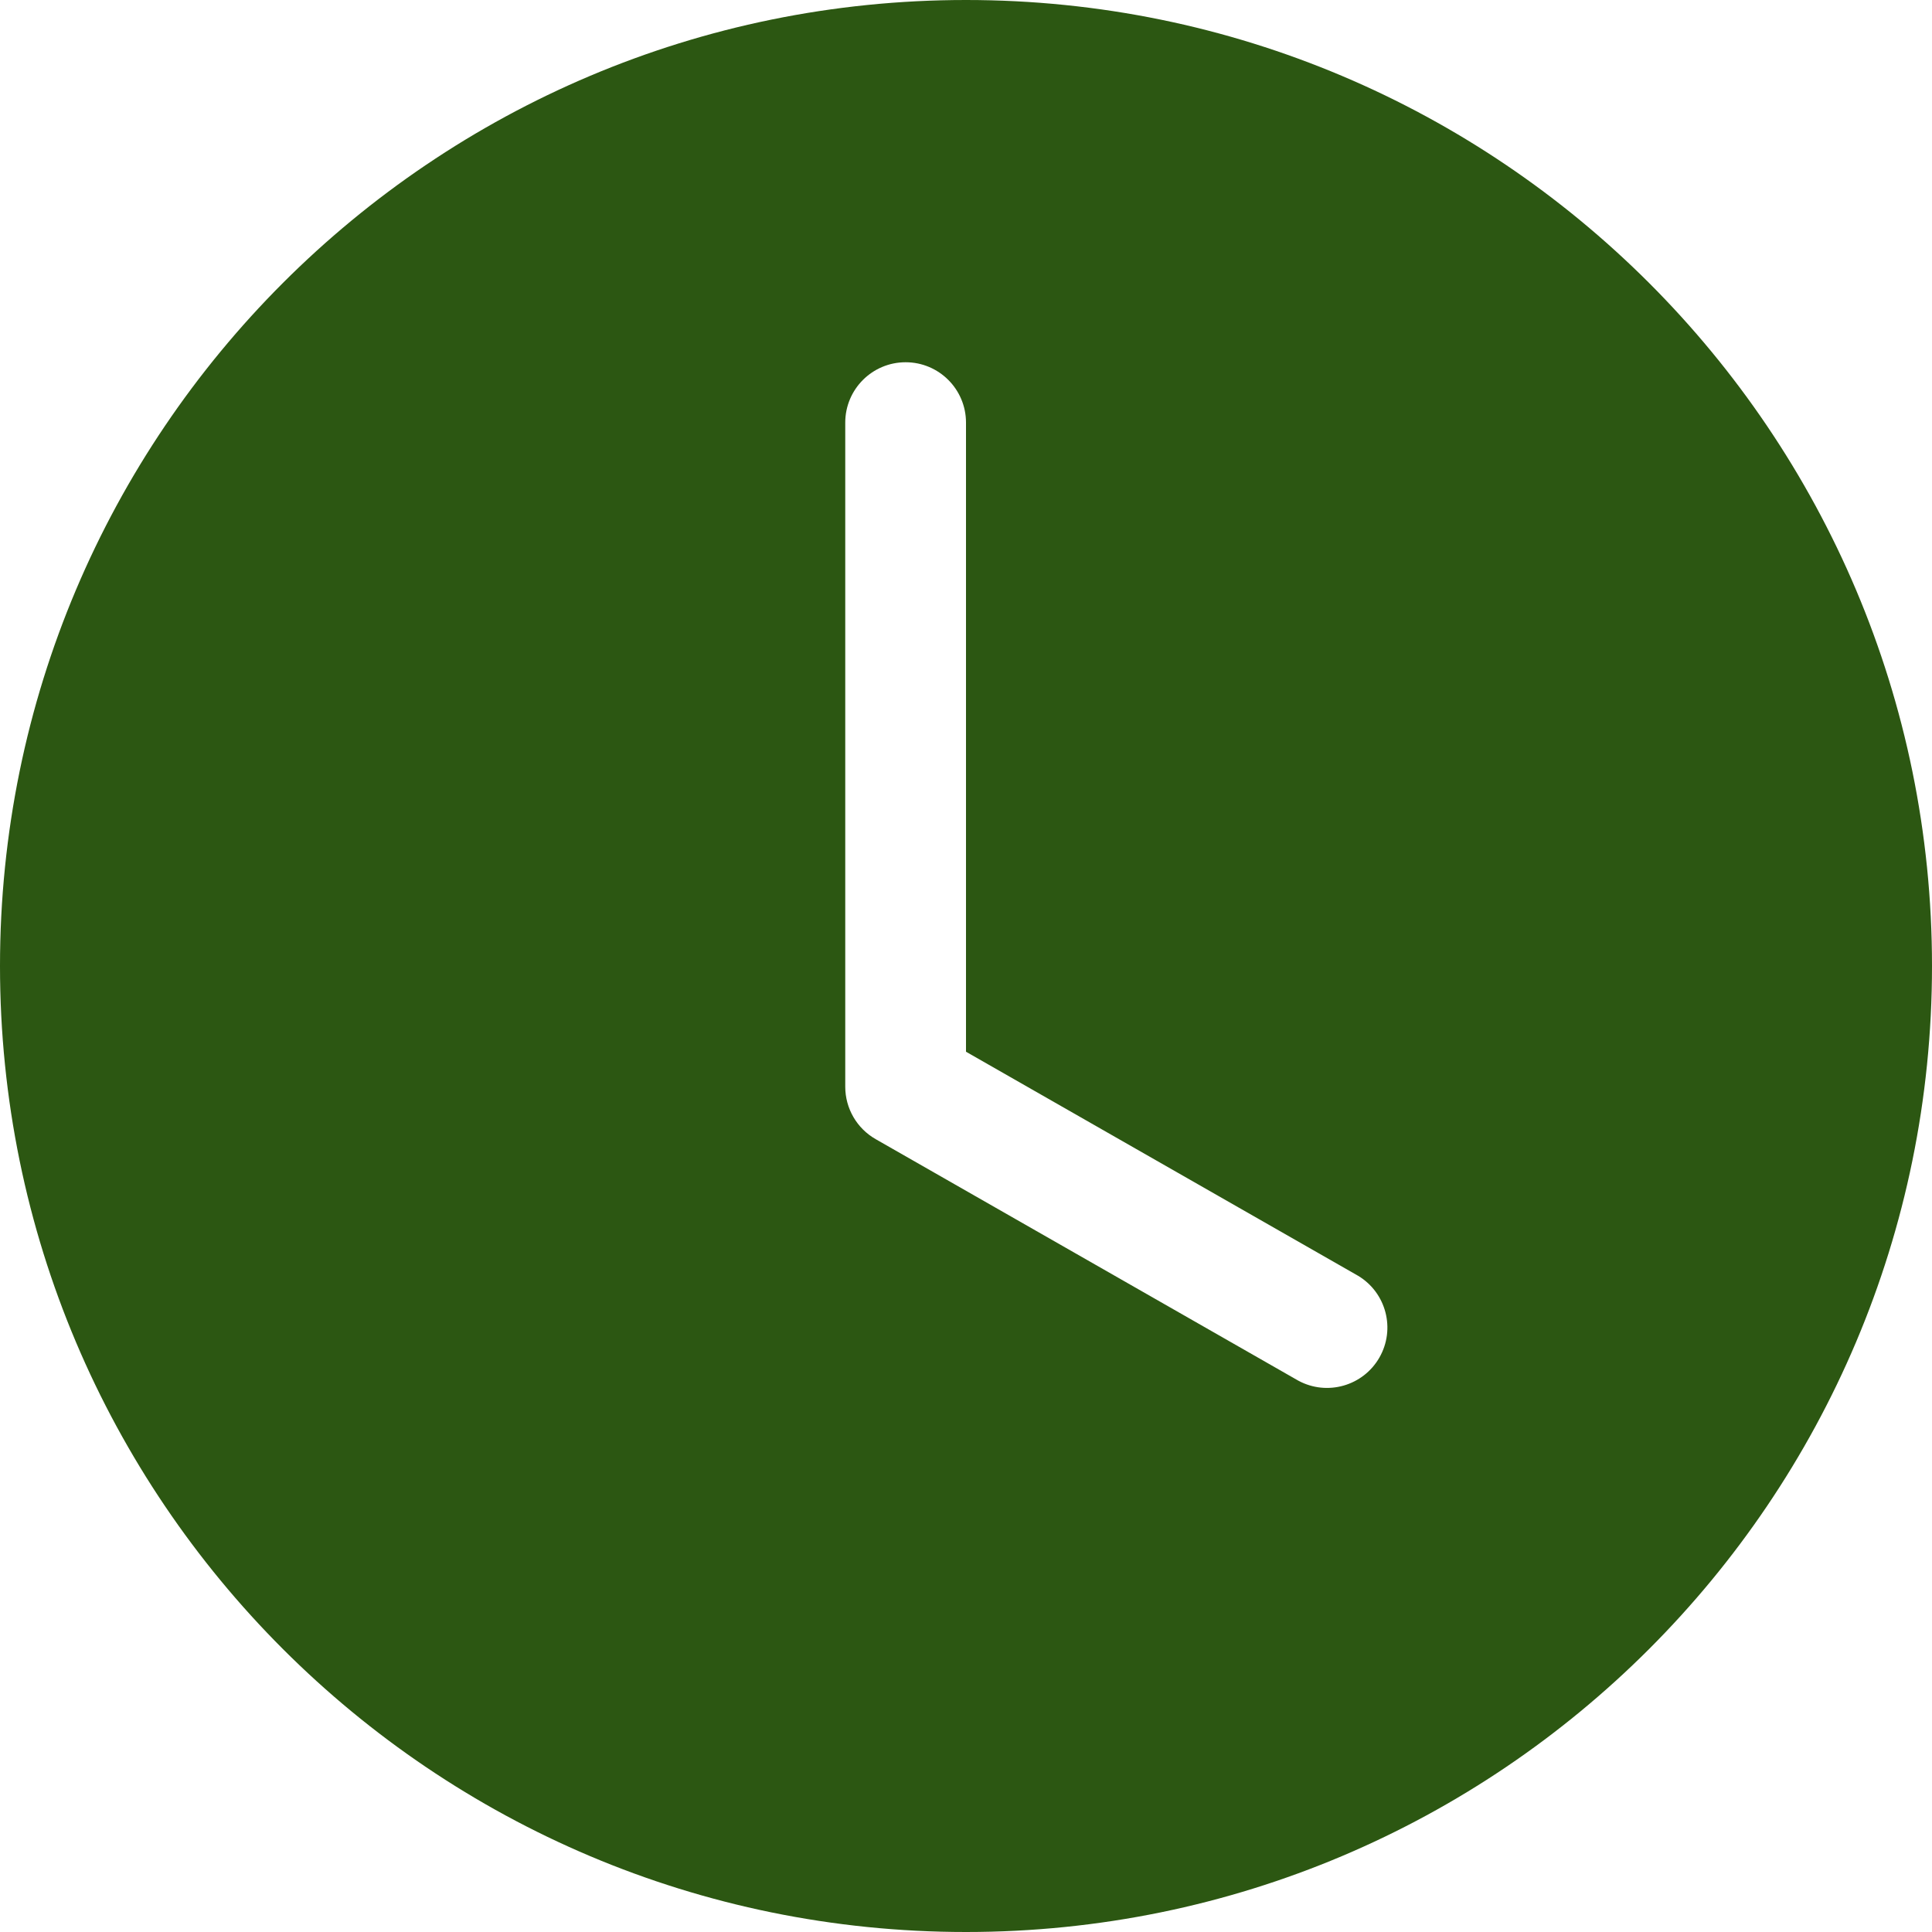
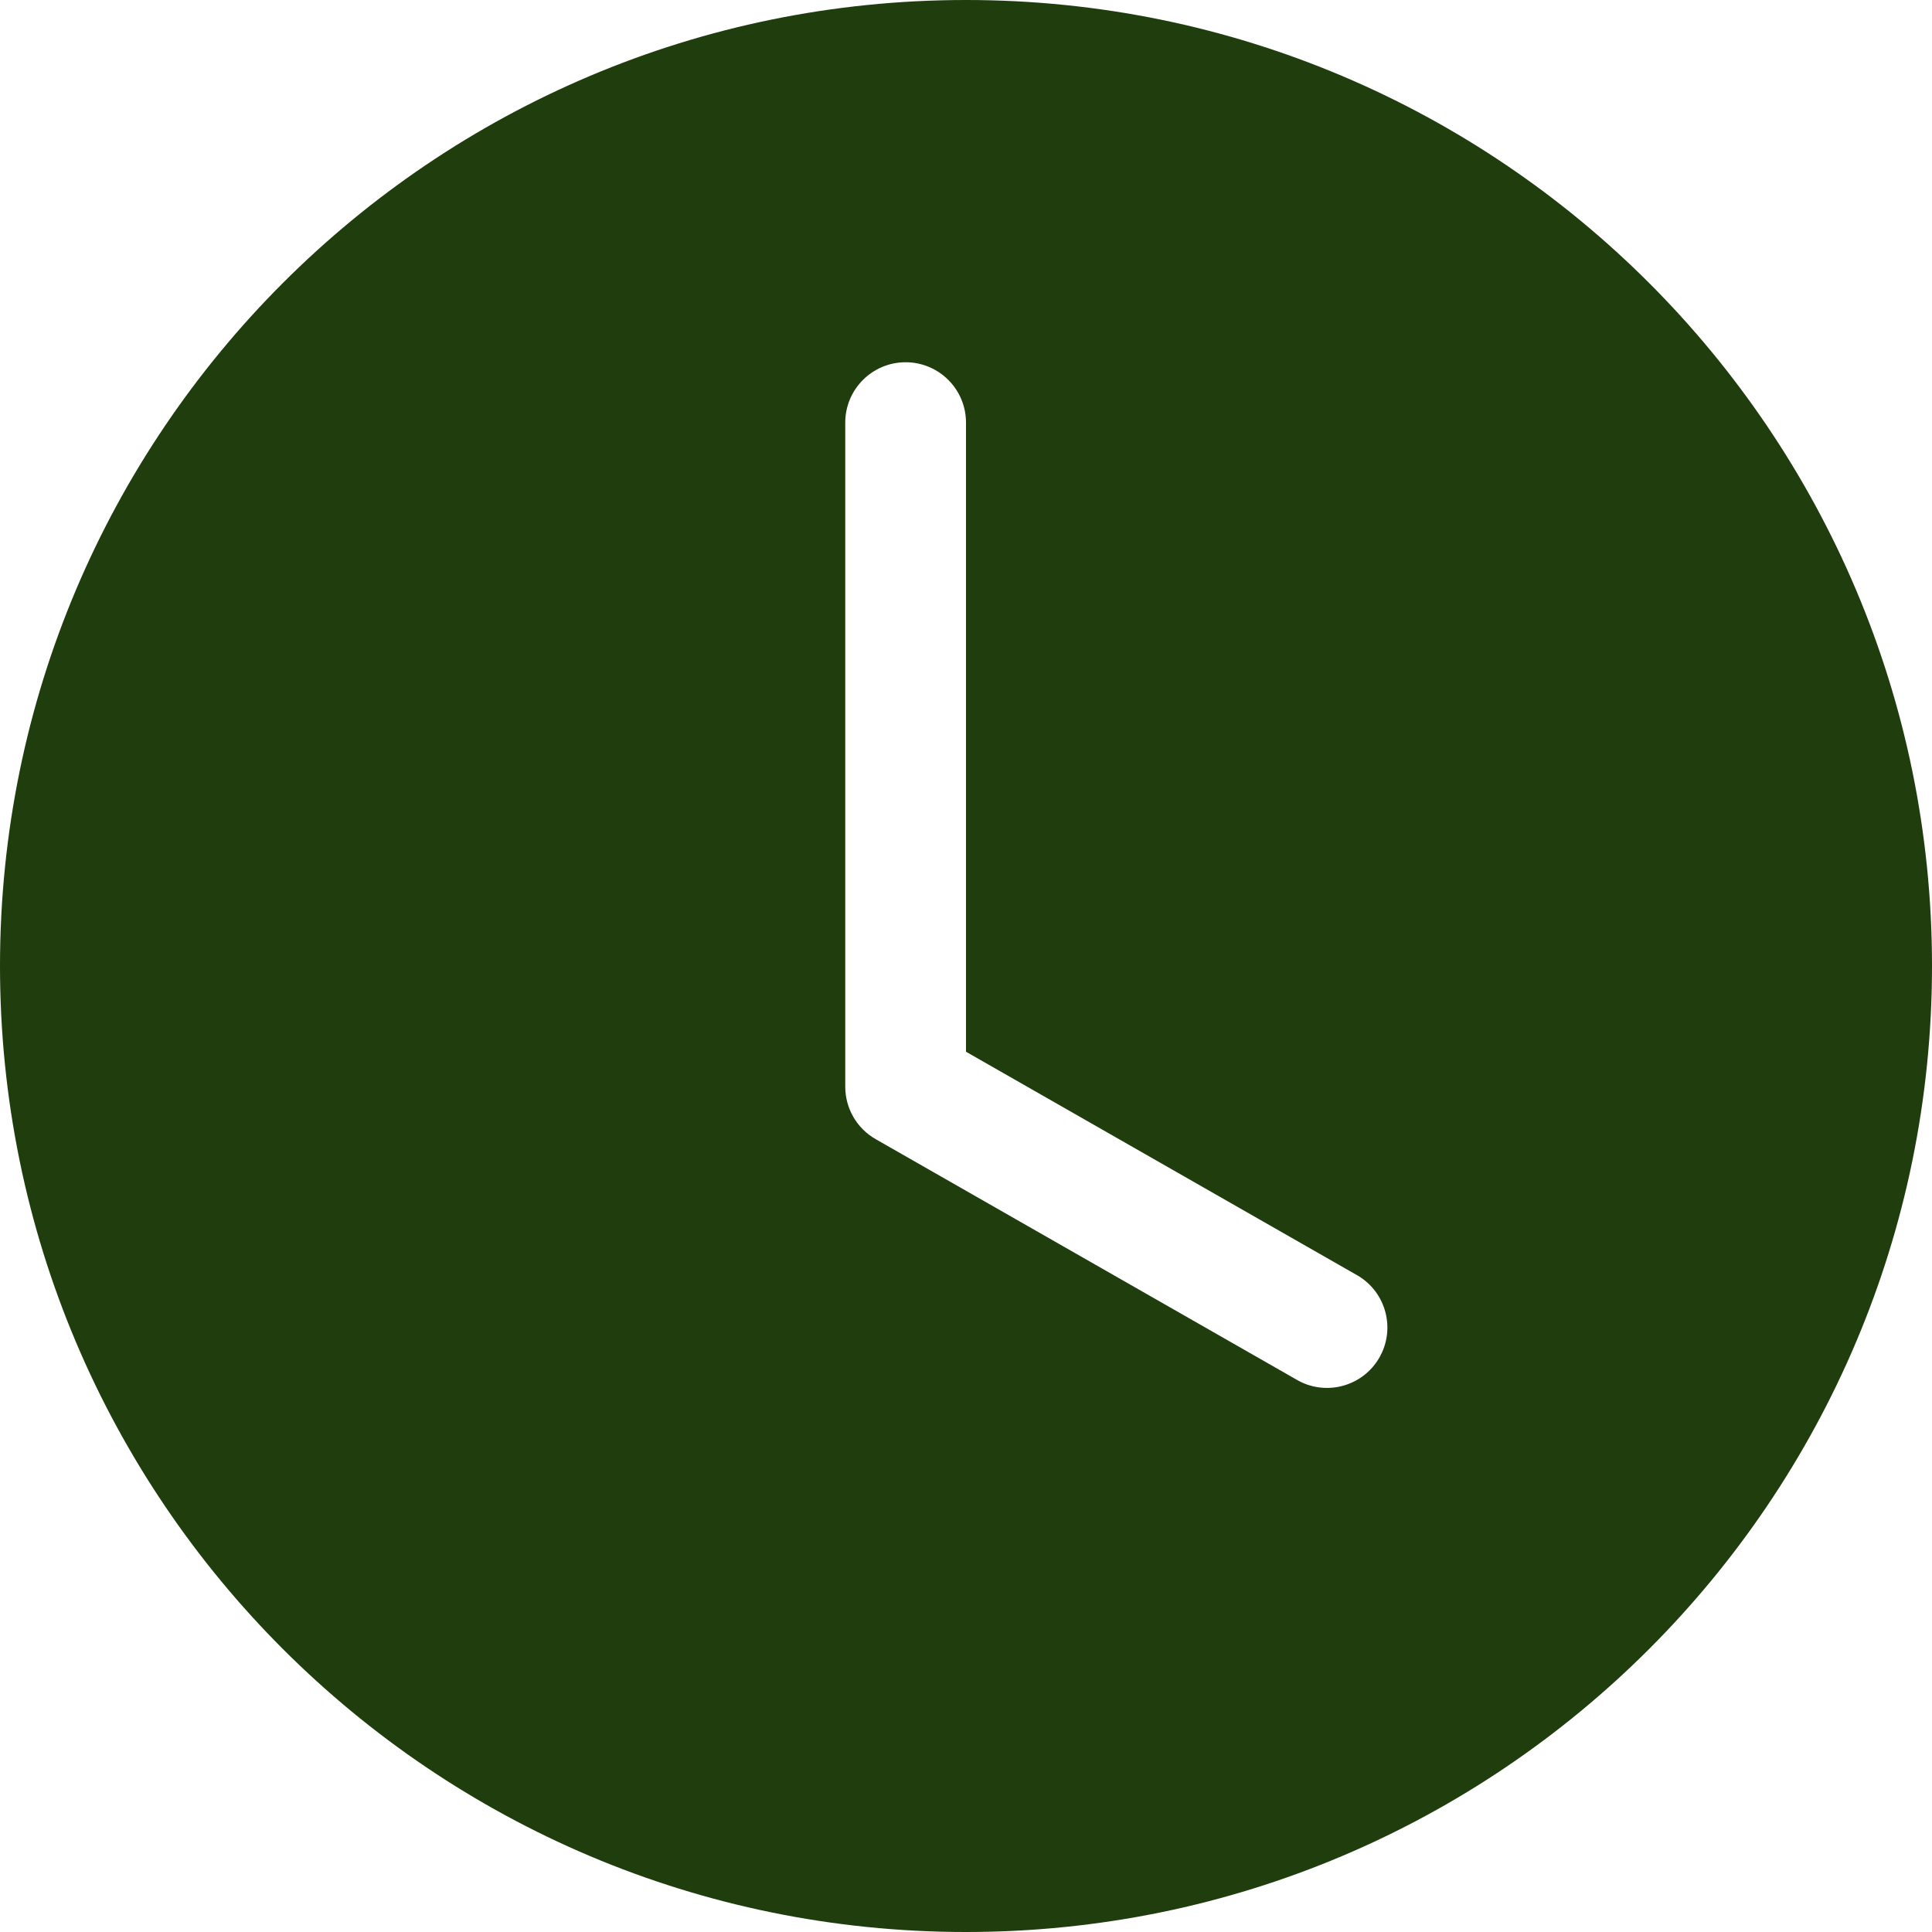
- <svg xmlns="http://www.w3.org/2000/svg" width="16" height="16" fill="#2C5712" class="bi bi-clock-fill" viewBox="0 0 16 16">
+ <svg xmlns="http://www.w3.org/2000/svg" width="16" height="16" fill="#1f3d0d" class="bi bi-clock-fill" viewBox="0 0 16 16">
  <path d="M16 8A8 8 0 1 1 0 8a8 8 0 0 1 16 0M8 3.5a.5.5 0 0 0-1 0V9a.5.5 0 0 0 .252.434l3.5 2a.5.5 0 0 0 .496-.868L8 8.71z" />
</svg>
